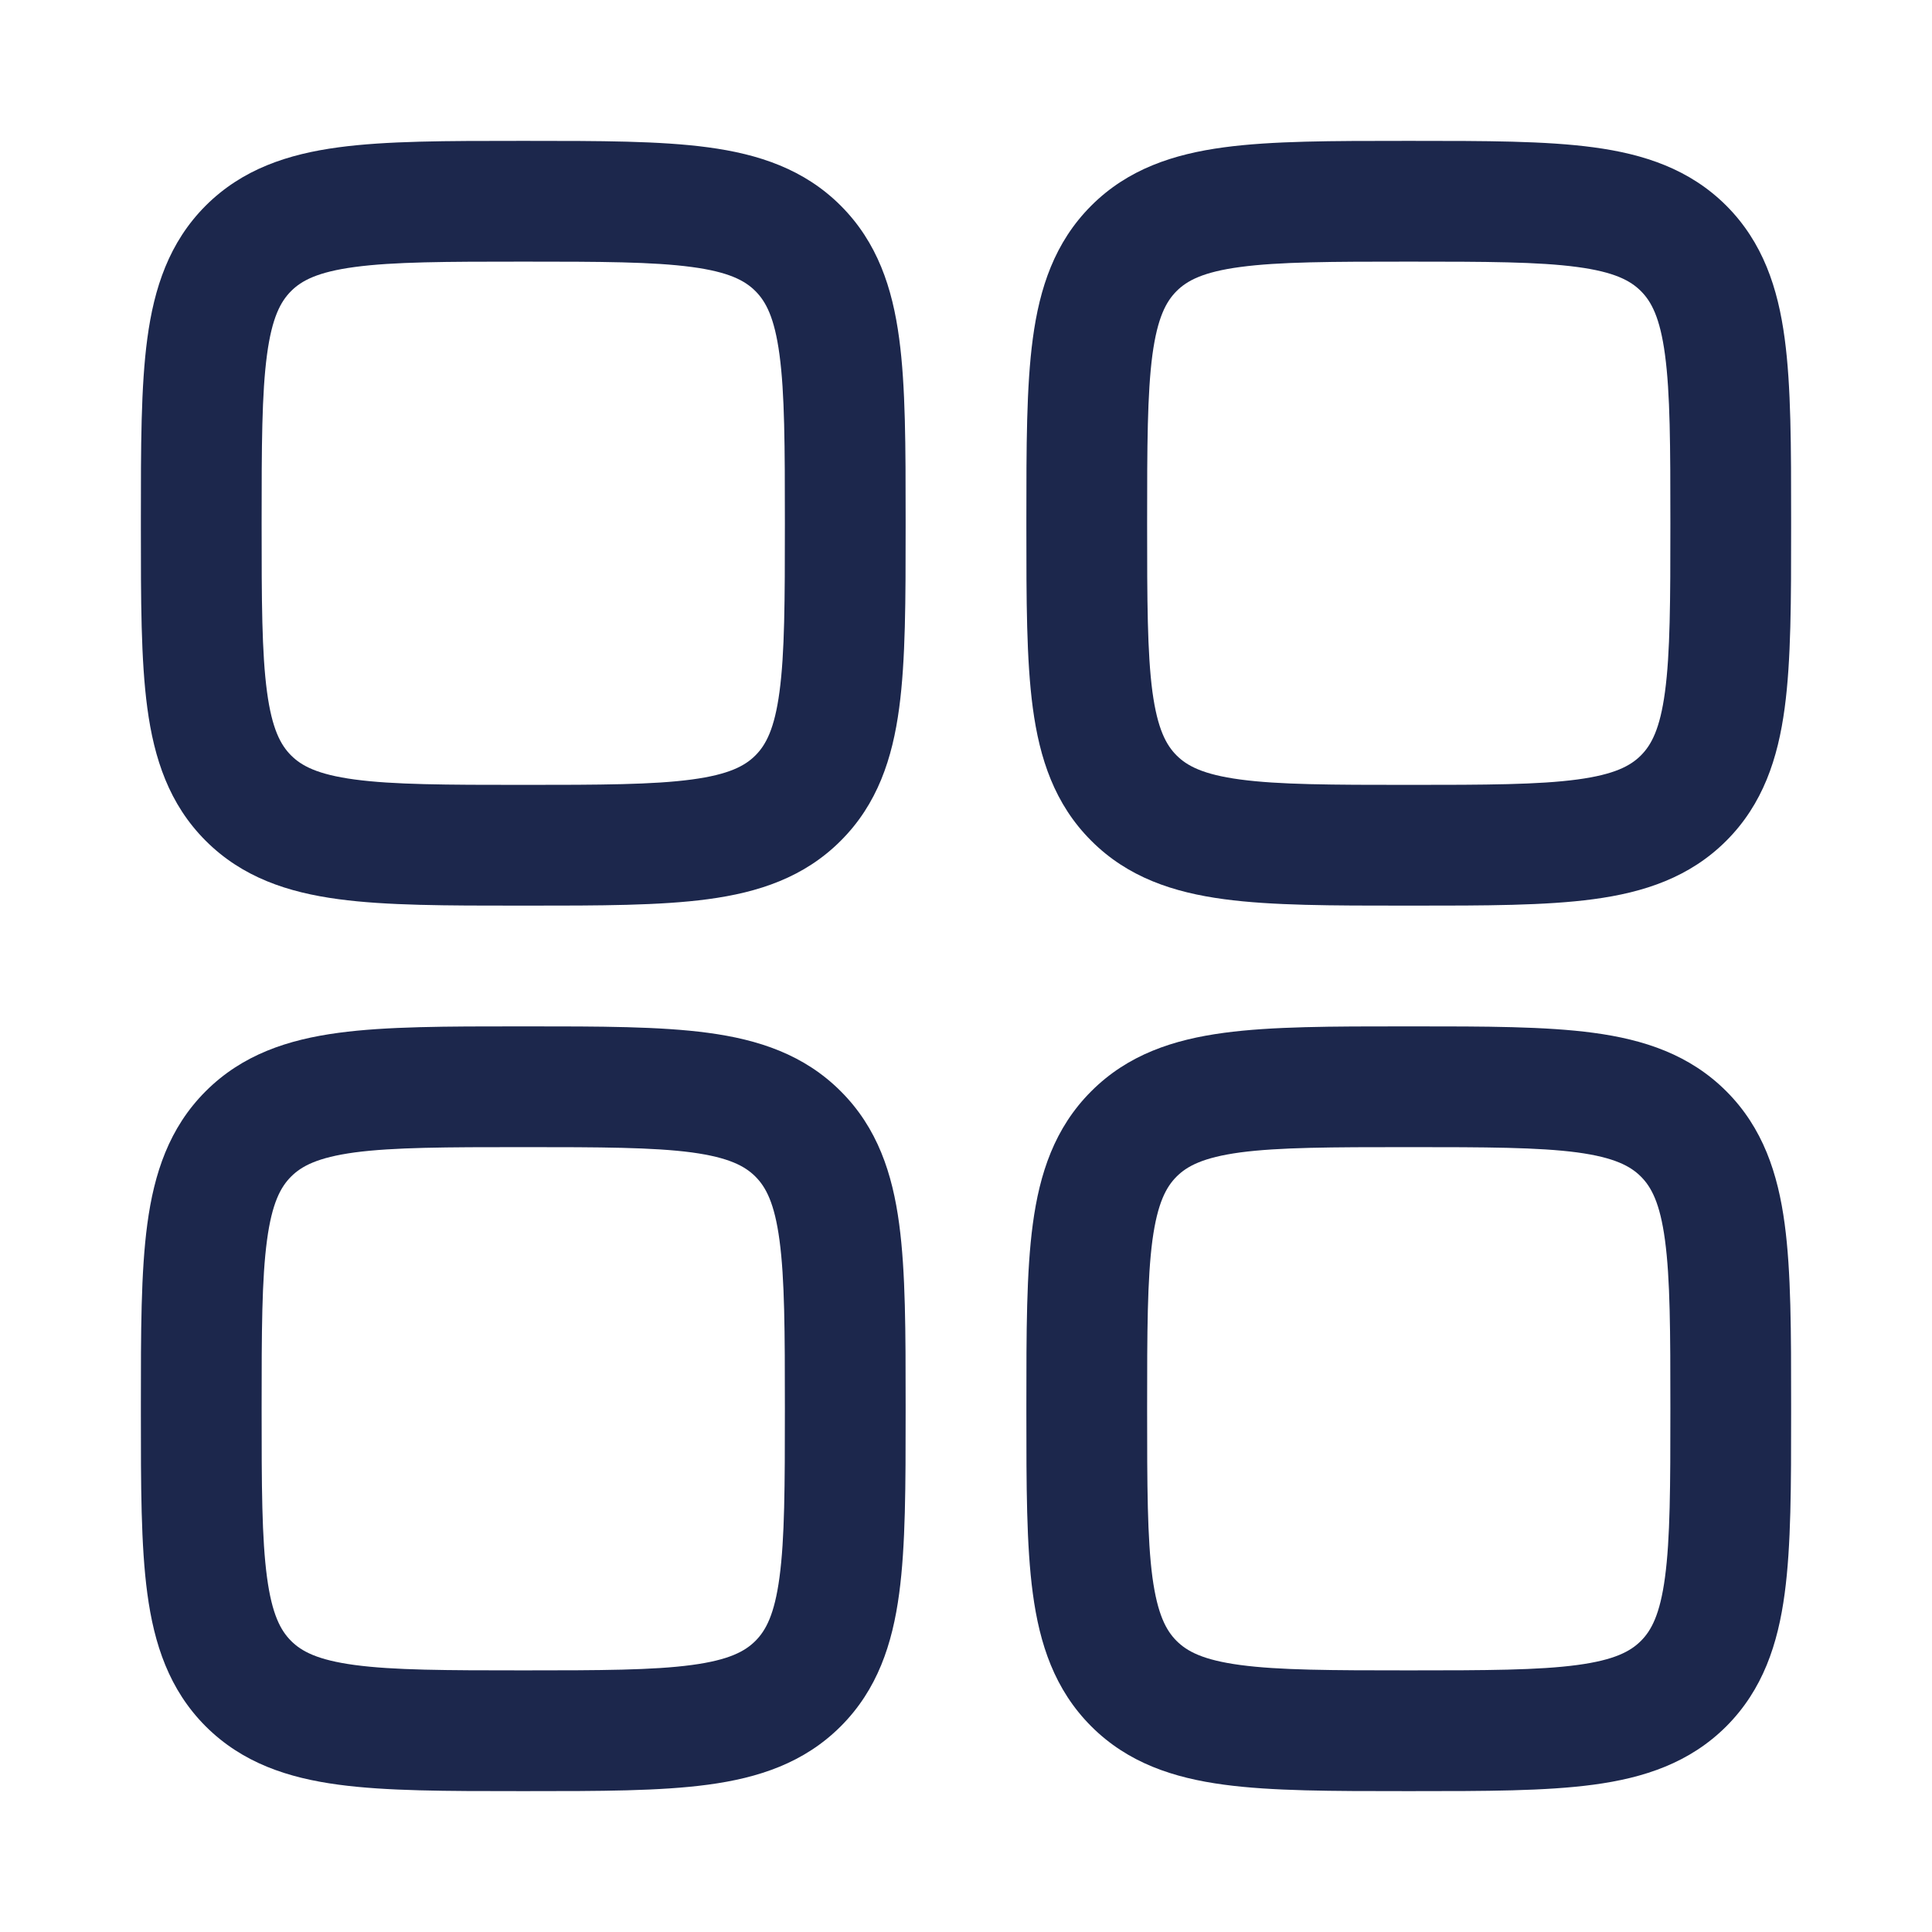
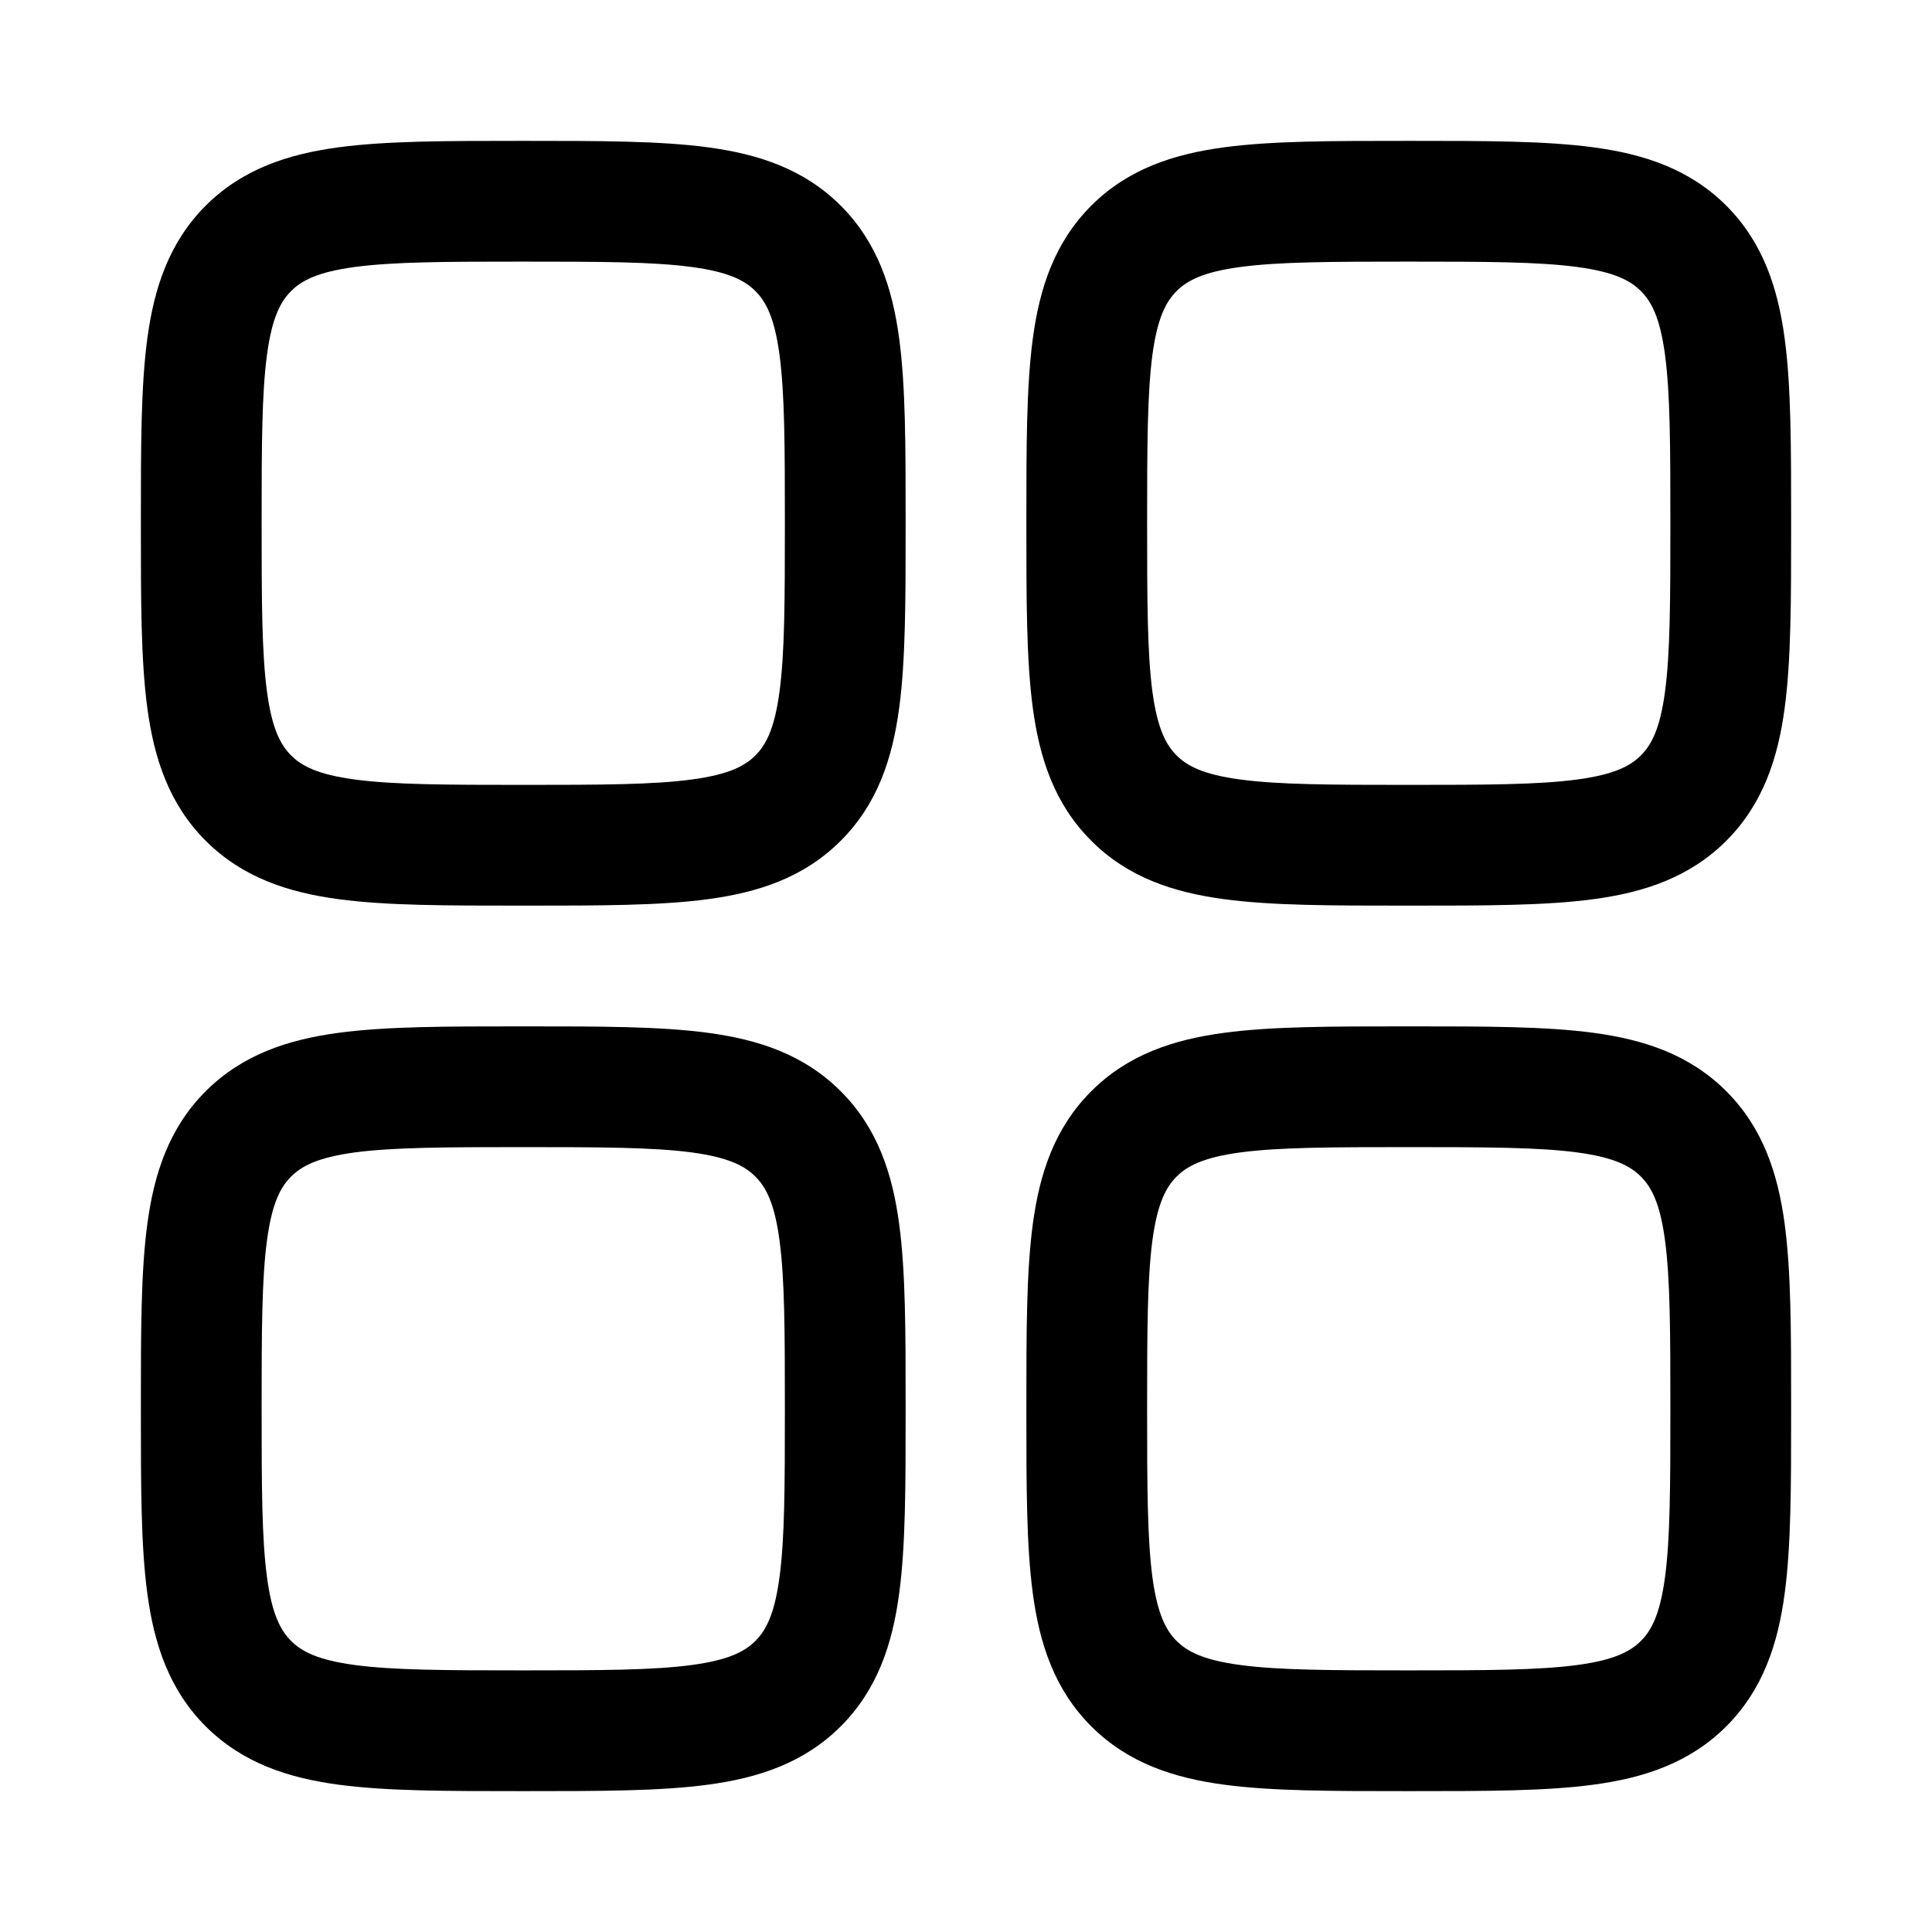
<svg xmlns="http://www.w3.org/2000/svg" width="24" height="24" viewBox="0 0 24 24" fill="none">
-   <path fill-rule="evenodd" clip-rule="evenodd" d="M6.448 1.75C5.55 1.75 4.8 1.75 4.206 1.83C3.578 1.914 3.011 2.1 2.555 2.555C2.1 3.011 1.914 3.578 1.83 4.206C1.75 4.8 1.75 5.55 1.75 6.448V6.552C1.75 7.45 1.75 8.2 1.83 8.794C1.914 9.422 2.1 9.989 2.555 10.444C3.011 10.9 3.578 11.086 4.206 11.17C4.8 11.25 5.55 11.25 6.448 11.25H6.552C7.45 11.25 8.2 11.25 8.794 11.17C9.422 11.086 9.989 10.9 10.444 10.444C10.9 9.989 11.086 9.422 11.17 8.794C11.25 8.2 11.25 7.45 11.25 6.552V6.448C11.25 5.55 11.25 4.8 11.17 4.206C11.086 3.578 10.9 3.011 10.444 2.555C9.989 2.1 9.422 1.914 8.794 1.83C8.2 1.75 7.45 1.75 6.552 1.75H6.448ZM3.616 3.616C3.746 3.486 3.944 3.379 4.405 3.317C4.888 3.252 5.536 3.25 6.5 3.25C7.464 3.25 8.112 3.252 8.595 3.317C9.056 3.379 9.254 3.486 9.384 3.616C9.514 3.746 9.621 3.944 9.683 4.405C9.748 4.888 9.75 5.536 9.75 6.5C9.75 7.464 9.748 8.112 9.683 8.595C9.621 9.056 9.514 9.254 9.384 9.384C9.254 9.514 9.056 9.621 8.595 9.683C8.112 9.748 7.464 9.75 6.5 9.75C5.536 9.75 4.888 9.748 4.405 9.683C3.944 9.621 3.746 9.514 3.616 9.384C3.486 9.254 3.379 9.056 3.317 8.595C3.252 8.112 3.25 7.464 3.25 6.5C3.25 5.536 3.252 4.888 3.317 4.405C3.379 3.944 3.486 3.746 3.616 3.616Z" fill="#1C274C" />
-   <path fill-rule="evenodd" clip-rule="evenodd" d="M17.448 12.75C16.549 12.75 15.8 12.75 15.206 12.83C14.578 12.914 14.011 13.1 13.556 13.556C13.1 14.011 12.914 14.578 12.83 15.206C12.75 15.8 12.75 16.549 12.75 17.448V17.552C12.75 18.451 12.75 19.2 12.83 19.794C12.914 20.422 13.1 20.989 13.556 21.445C14.011 21.9 14.578 22.086 15.206 22.17C15.8 22.25 16.549 22.25 17.448 22.25H17.552C18.45 22.25 19.2 22.25 19.794 22.17C20.422 22.086 20.989 21.9 21.445 21.445C21.9 20.989 22.086 20.422 22.17 19.794C22.25 19.2 22.25 18.451 22.25 17.552V17.448C22.25 16.55 22.25 15.8 22.17 15.206C22.086 14.578 21.9 14.011 21.445 13.556C20.989 13.1 20.422 12.914 19.794 12.83C19.2 12.75 18.451 12.75 17.552 12.75H17.448ZM14.616 14.616C14.746 14.486 14.944 14.379 15.405 14.316C15.888 14.252 16.536 14.25 17.5 14.25C18.464 14.25 19.112 14.252 19.595 14.316C20.056 14.379 20.254 14.486 20.384 14.616C20.514 14.746 20.621 14.944 20.683 15.405C20.748 15.888 20.75 16.536 20.75 17.5C20.75 18.464 20.748 19.112 20.683 19.595C20.621 20.056 20.514 20.254 20.384 20.384C20.254 20.514 20.056 20.621 19.595 20.683C19.112 20.748 18.464 20.75 17.5 20.75C16.536 20.75 15.888 20.748 15.405 20.683C14.944 20.621 14.746 20.514 14.616 20.384C14.486 20.254 14.379 20.056 14.316 19.595C14.252 19.112 14.25 18.464 14.25 17.5C14.25 16.536 14.252 15.888 14.316 15.405C14.379 14.944 14.486 14.746 14.616 14.616Z" fill="#1C274C" />
-   <path fill-rule="evenodd" clip-rule="evenodd" d="M6.448 12.75H6.552C7.45 12.75 8.2 12.75 8.794 12.83C9.422 12.914 9.989 13.1 10.444 13.556C10.9 14.011 11.086 14.578 11.17 15.206C11.25 15.8 11.25 16.549 11.25 17.448V17.552C11.25 18.451 11.25 19.2 11.17 19.794C11.086 20.422 10.9 20.989 10.444 21.445C9.989 21.9 9.422 22.086 8.794 22.17C8.2 22.25 7.451 22.25 6.552 22.25H6.448C5.55 22.25 4.8 22.25 4.206 22.17C3.578 22.086 3.011 21.9 2.555 21.445C2.1 20.989 1.914 20.422 1.83 19.794C1.75 19.2 1.75 18.451 1.75 17.552V17.448C1.75 16.549 1.75 15.8 1.83 15.206C1.914 14.578 2.1 14.011 2.555 13.556C3.011 13.1 3.578 12.914 4.206 12.83C4.8 12.75 5.55 12.75 6.448 12.75ZM4.405 14.316C3.944 14.379 3.746 14.486 3.616 14.616C3.486 14.746 3.379 14.944 3.317 15.405C3.252 15.888 3.25 16.536 3.25 17.5C3.25 18.464 3.252 19.112 3.317 19.595C3.379 20.056 3.486 20.254 3.616 20.384C3.746 20.514 3.944 20.621 4.405 20.683C4.888 20.748 5.536 20.75 6.5 20.75C7.464 20.75 8.112 20.748 8.595 20.683C9.056 20.621 9.254 20.514 9.384 20.384C9.514 20.254 9.621 20.056 9.683 19.595C9.748 19.112 9.75 18.464 9.75 17.5C9.75 16.536 9.748 15.888 9.683 15.405C9.621 14.944 9.514 14.746 9.384 14.616C9.254 14.486 9.056 14.379 8.595 14.316C8.112 14.252 7.464 14.25 6.5 14.25C5.536 14.25 4.888 14.252 4.405 14.316Z" fill="#1C274C" />
-   <path fill-rule="evenodd" clip-rule="evenodd" d="M17.448 1.75C16.549 1.75 15.8 1.75 15.206 1.83C14.578 1.914 14.011 2.1 13.556 2.555C13.1 3.011 12.914 3.578 12.83 4.206C12.75 4.8 12.75 5.55 12.75 6.448V6.552C12.75 7.45 12.75 8.2 12.83 8.794C12.914 9.422 13.1 9.989 13.556 10.444C14.011 10.9 14.578 11.086 15.206 11.17C15.8 11.25 16.549 11.25 17.448 11.25H17.552C18.451 11.25 19.2 11.25 19.794 11.17C20.422 11.086 20.989 10.9 21.445 10.444C21.9 9.989 22.086 9.422 22.17 8.794C22.25 8.2 22.25 7.45 22.25 6.552V6.448C22.25 5.55 22.25 4.8 22.17 4.206C22.086 3.578 21.9 3.011 21.445 2.555C20.989 2.1 20.422 1.914 19.794 1.83C19.2 1.75 18.451 1.75 17.552 1.75H17.448ZM14.616 3.616C14.746 3.486 14.944 3.379 15.405 3.317C15.888 3.252 16.536 3.25 17.5 3.25C18.464 3.25 19.112 3.252 19.595 3.317C20.056 3.379 20.254 3.486 20.384 3.616C20.514 3.746 20.621 3.944 20.683 4.405C20.748 4.888 20.75 5.536 20.75 6.5C20.75 7.464 20.748 8.112 20.683 8.595C20.621 9.056 20.514 9.254 20.384 9.384C20.254 9.514 20.056 9.621 19.595 9.683C19.112 9.748 18.464 9.75 17.5 9.75C16.536 9.75 15.888 9.748 15.405 9.683C14.944 9.621 14.746 9.514 14.616 9.384C14.486 9.254 14.379 9.056 14.316 8.595C14.252 8.112 14.25 7.464 14.25 6.5C14.25 5.536 14.252 4.888 14.316 4.405C14.379 3.944 14.486 3.746 14.616 3.616Z" fill="#1C274C" />
+   <path fill-rule="evenodd" clip-rule="evenodd" d="M6.448 1.75C5.55 1.75 4.8 1.75 4.206 1.83C3.578 1.914 3.011 2.1 2.555 2.555C2.1 3.011 1.914 3.578 1.83 4.206C1.75 4.8 1.75 5.55 1.75 6.448V6.552C1.75 7.45 1.75 8.2 1.83 8.794C1.914 9.422 2.1 9.989 2.555 10.444C3.011 10.9 3.578 11.086 4.206 11.17C4.8 11.25 5.55 11.25 6.448 11.25H6.552C7.45 11.25 8.2 11.25 8.794 11.17C9.422 11.086 9.989 10.9 10.444 10.444C10.9 9.989 11.086 9.422 11.17 8.794C11.25 8.2 11.25 7.45 11.25 6.552V6.448C11.25 5.55 11.25 4.8 11.17 4.206C11.086 3.578 10.9 3.011 10.444 2.555C9.989 2.1 9.422 1.914 8.794 1.83C8.2 1.75 7.45 1.75 6.552 1.75H6.448ZM3.616 3.616C3.746 3.486 3.944 3.379 4.405 3.317C4.888 3.252 5.536 3.25 6.5 3.25C7.464 3.25 8.112 3.252 8.595 3.317C9.056 3.379 9.254 3.486 9.384 3.616C9.514 3.746 9.621 3.944 9.683 4.405C9.748 4.888 9.75 5.536 9.75 6.5C9.75 7.464 9.748 8.112 9.683 8.595C9.621 9.056 9.514 9.254 9.384 9.384C9.254 9.514 9.056 9.621 8.595 9.683C8.112 9.748 7.464 9.75 6.5 9.75C5.536 9.75 4.888 9.748 4.405 9.683C3.944 9.621 3.746 9.514 3.616 9.384C3.486 9.254 3.379 9.056 3.317 8.595C3.252 8.112 3.25 7.464 3.25 6.5C3.25 5.536 3.252 4.888 3.317 4.405C3.379 3.944 3.486 3.746 3.616 3.616Z" fill="currentColor" />
+   <path fill-rule="evenodd" clip-rule="evenodd" d="M17.448 12.75C16.549 12.75 15.8 12.75 15.206 12.83C14.578 12.914 14.011 13.1 13.556 13.556C13.1 14.011 12.914 14.578 12.83 15.206C12.75 15.8 12.75 16.549 12.75 17.448V17.552C12.75 18.451 12.75 19.2 12.83 19.794C12.914 20.422 13.1 20.989 13.556 21.445C14.011 21.9 14.578 22.086 15.206 22.17C15.8 22.25 16.549 22.25 17.448 22.25H17.552C18.45 22.25 19.2 22.25 19.794 22.17C20.422 22.086 20.989 21.9 21.445 21.445C21.9 20.989 22.086 20.422 22.17 19.794C22.25 19.2 22.25 18.451 22.25 17.552V17.448C22.25 16.55 22.25 15.8 22.17 15.206C22.086 14.578 21.9 14.011 21.445 13.556C20.989 13.1 20.422 12.914 19.794 12.83C19.2 12.75 18.451 12.75 17.552 12.75H17.448ZM14.616 14.616C14.746 14.486 14.944 14.379 15.405 14.316C15.888 14.252 16.536 14.25 17.5 14.25C18.464 14.25 19.112 14.252 19.595 14.316C20.056 14.379 20.254 14.486 20.384 14.616C20.514 14.746 20.621 14.944 20.683 15.405C20.748 15.888 20.75 16.536 20.75 17.5C20.75 18.464 20.748 19.112 20.683 19.595C20.621 20.056 20.514 20.254 20.384 20.384C20.254 20.514 20.056 20.621 19.595 20.683C19.112 20.748 18.464 20.75 17.5 20.75C16.536 20.75 15.888 20.748 15.405 20.683C14.944 20.621 14.746 20.514 14.616 20.384C14.486 20.254 14.379 20.056 14.316 19.595C14.252 19.112 14.25 18.464 14.25 17.5C14.25 16.536 14.252 15.888 14.316 15.405C14.379 14.944 14.486 14.746 14.616 14.616Z" fill="currentColor" />
+   <path fill-rule="evenodd" clip-rule="evenodd" d="M6.448 12.75H6.552C7.45 12.75 8.2 12.75 8.794 12.83C9.422 12.914 9.989 13.1 10.444 13.556C10.9 14.011 11.086 14.578 11.17 15.206C11.25 15.8 11.25 16.549 11.25 17.448V17.552C11.25 18.451 11.25 19.2 11.17 19.794C11.086 20.422 10.9 20.989 10.444 21.445C9.989 21.9 9.422 22.086 8.794 22.17C8.2 22.25 7.451 22.25 6.552 22.25H6.448C5.55 22.25 4.8 22.25 4.206 22.17C3.578 22.086 3.011 21.9 2.555 21.445C2.1 20.989 1.914 20.422 1.83 19.794C1.75 19.2 1.75 18.451 1.75 17.552V17.448C1.75 16.549 1.75 15.8 1.83 15.206C1.914 14.578 2.1 14.011 2.555 13.556C3.011 13.1 3.578 12.914 4.206 12.83C4.8 12.75 5.55 12.75 6.448 12.75ZM4.405 14.316C3.944 14.379 3.746 14.486 3.616 14.616C3.486 14.746 3.379 14.944 3.317 15.405C3.252 15.888 3.25 16.536 3.25 17.5C3.25 18.464 3.252 19.112 3.317 19.595C3.379 20.056 3.486 20.254 3.616 20.384C3.746 20.514 3.944 20.621 4.405 20.683C4.888 20.748 5.536 20.75 6.5 20.75C7.464 20.75 8.112 20.748 8.595 20.683C9.056 20.621 9.254 20.514 9.384 20.384C9.514 20.254 9.621 20.056 9.683 19.595C9.748 19.112 9.75 18.464 9.75 17.5C9.75 16.536 9.748 15.888 9.683 15.405C9.621 14.944 9.514 14.746 9.384 14.616C9.254 14.486 9.056 14.379 8.595 14.316C8.112 14.252 7.464 14.25 6.5 14.25C5.536 14.25 4.888 14.252 4.405 14.316Z" fill="currentColor" />
+   <path fill-rule="evenodd" clip-rule="evenodd" d="M17.448 1.75C16.549 1.75 15.8 1.75 15.206 1.83C14.578 1.914 14.011 2.1 13.556 2.555C13.1 3.011 12.914 3.578 12.83 4.206C12.75 4.8 12.75 5.55 12.75 6.448V6.552C12.75 7.45 12.75 8.2 12.83 8.794C12.914 9.422 13.1 9.989 13.556 10.444C14.011 10.9 14.578 11.086 15.206 11.17C15.8 11.25 16.549 11.25 17.448 11.25H17.552C18.451 11.25 19.2 11.25 19.794 11.17C20.422 11.086 20.989 10.9 21.445 10.444C21.9 9.989 22.086 9.422 22.17 8.794C22.25 8.2 22.25 7.45 22.25 6.552V6.448C22.25 5.55 22.25 4.8 22.17 4.206C22.086 3.578 21.9 3.011 21.445 2.555C20.989 2.1 20.422 1.914 19.794 1.83C19.2 1.75 18.451 1.75 17.552 1.75H17.448ZM14.616 3.616C14.746 3.486 14.944 3.379 15.405 3.317C15.888 3.252 16.536 3.25 17.5 3.25C18.464 3.25 19.112 3.252 19.595 3.317C20.056 3.379 20.254 3.486 20.384 3.616C20.514 3.746 20.621 3.944 20.683 4.405C20.748 4.888 20.75 5.536 20.75 6.5C20.75 7.464 20.748 8.112 20.683 8.595C20.621 9.056 20.514 9.254 20.384 9.384C20.254 9.514 20.056 9.621 19.595 9.683C19.112 9.748 18.464 9.75 17.5 9.75C16.536 9.75 15.888 9.748 15.405 9.683C14.944 9.621 14.746 9.514 14.616 9.384C14.486 9.254 14.379 9.056 14.316 8.595C14.252 8.112 14.25 7.464 14.25 6.5C14.25 5.536 14.252 4.888 14.316 4.405C14.379 3.944 14.486 3.746 14.616 3.616Z" fill="currentColor" />
</svg>
